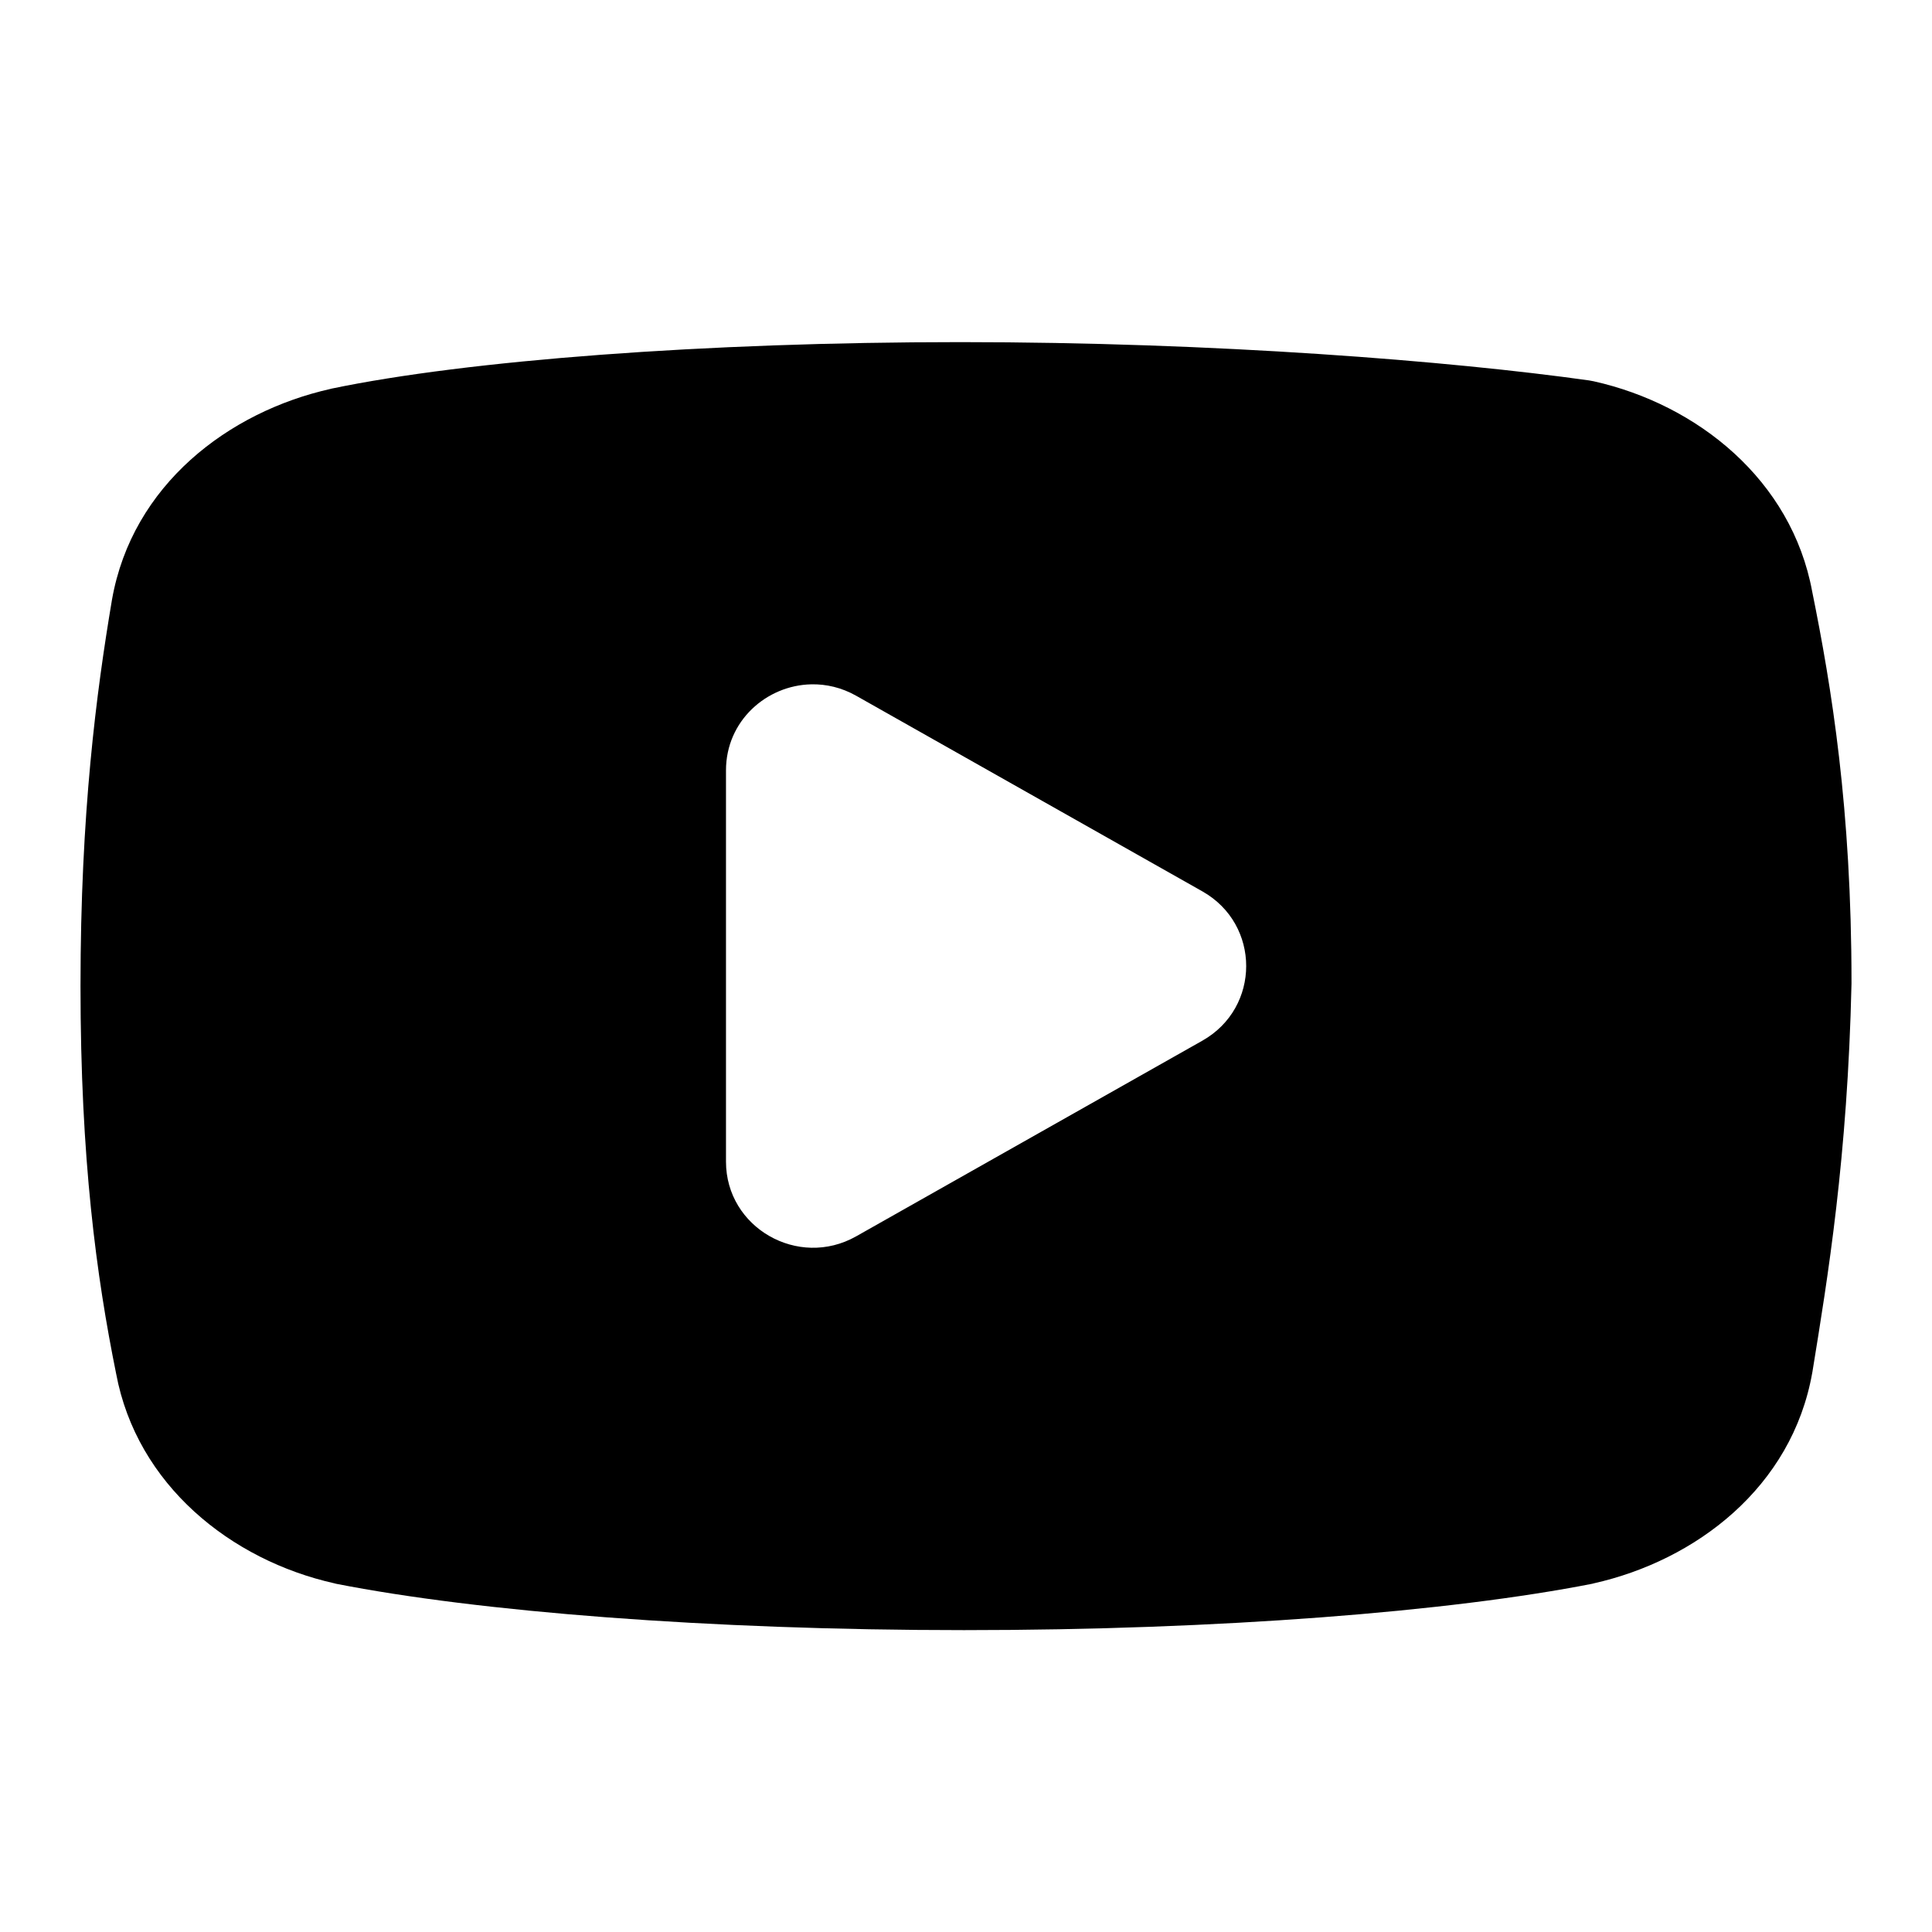
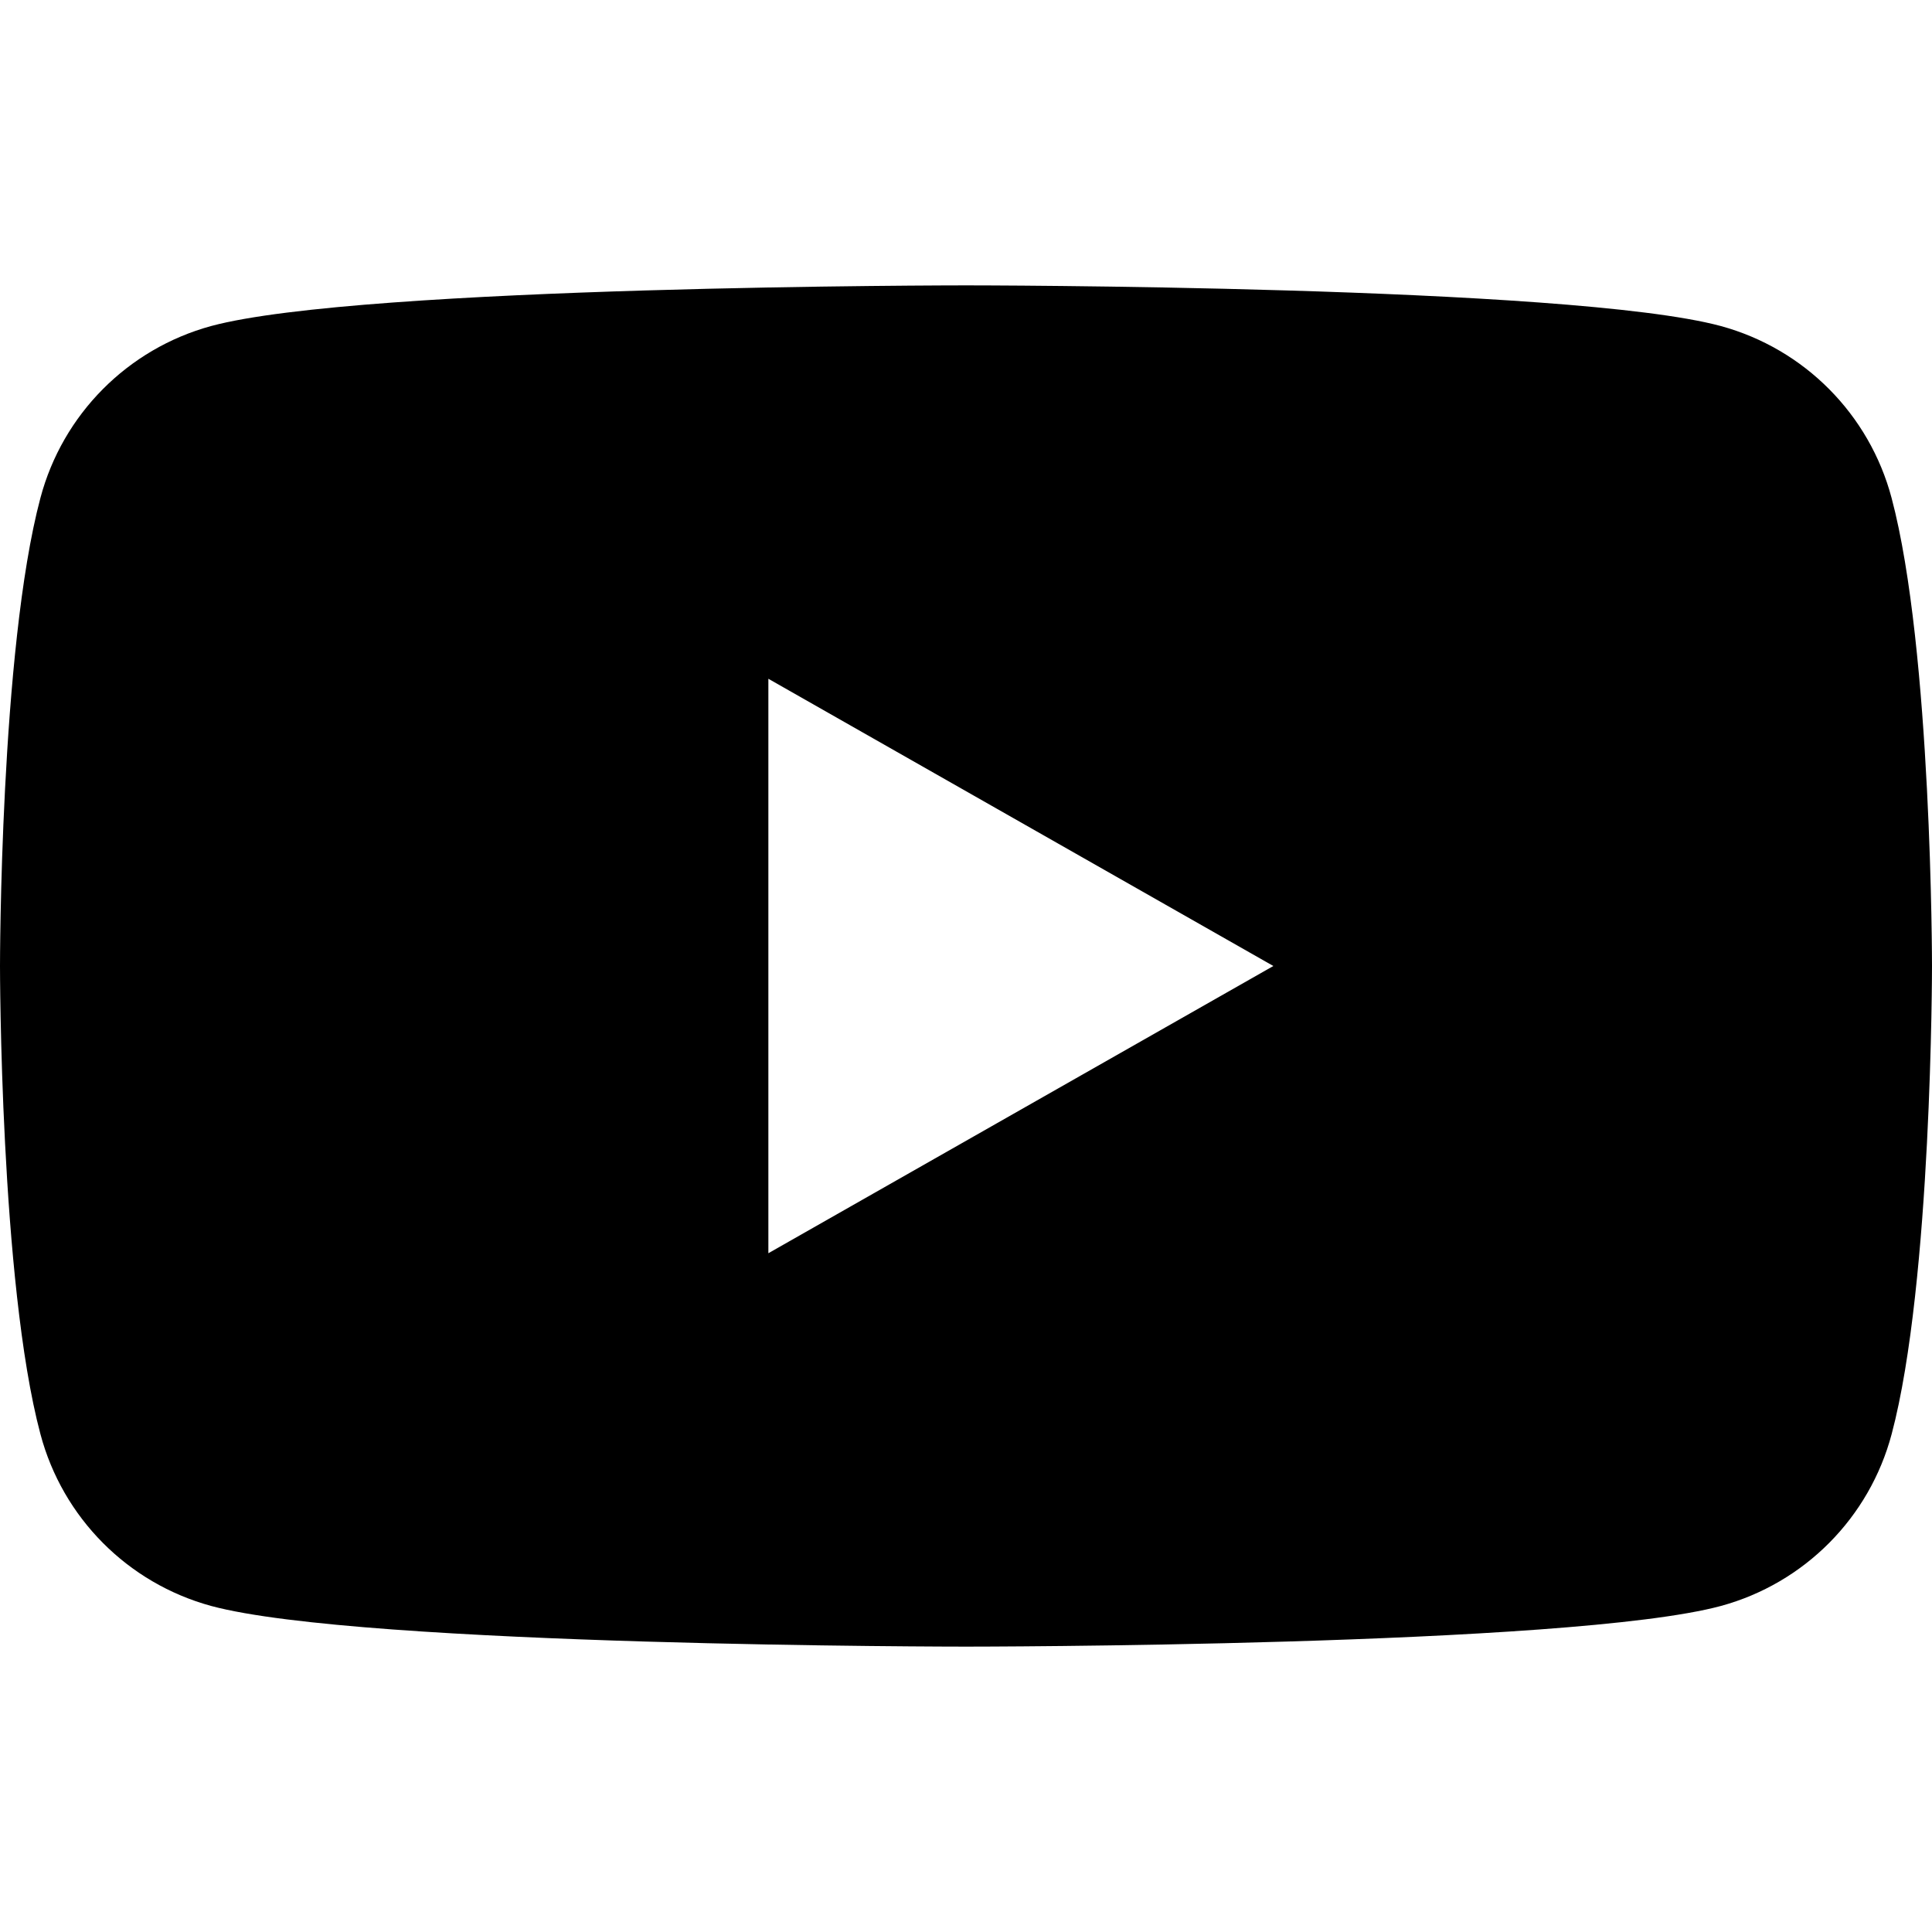
- <svg xmlns="http://www.w3.org/2000/svg" fill="#000000" viewBox="0 0 48 48" width="48px" height="48px">
-   <path d="M 23.857 8.5 C 17.505 8.5 11.602 8.953 8.234 9.656 A 1.5 1.5 0 0 0 8.213 9.662 C 5.675 10.231 3.286 12.048 2.783 14.895 A 1.5 1.5 0 0 0 2.781 14.906 C 2.395 17.2 2 20.191 2 24.5 C 2 28.801 2.396 31.712 2.885 34.127 C 3.4 36.889 5.734 38.762 8.311 39.338 A 1.5 1.5 0 0 0 8.348 39.348 C 11.863 40.04 17.598 40.5 23.951 40.5 C 30.304 40.5 36.043 40.04 39.559 39.348 A 1.5 1.5 0 0 0 39.596 39.338 C 42.133 38.769 44.522 36.952 45.025 34.105 A 1.5 1.5 0 0 0 45.029 34.084 C 45.41 31.743 45.903 28.756 46 24.439 A 1.5 1.5 0 0 0 46 24.406 C 46 20.088 45.506 17.079 45.023 14.695 C 44.512 11.927 42.175 10.049 39.596 9.473 A 1.5 1.5 0 0 0 39.477 9.451 C 36.046 8.969 30.211 8.5 23.857 8.5 z M 20.156 17.002 C 20.527 16.994 20.91 17.082 21.27 17.285 L 29.873 22.146 C 31.324 22.966 31.324 25.035 29.873 25.855 L 21.27 30.717 C 19.831 31.529 18.037 30.5 18.037 28.861 L 18.037 19.139 C 18.037 17.909 19.045 17.025 20.156 17.002 z" />
+ <svg xmlns="http://www.w3.org/2000/svg" role="img" viewBox="0 0 24 24">
+   <path d="M23.498 6.186a3.016 3.016 0 0 0-2.122-2.136C19.505 3.545 12 3.545 12 3.545s-7.505 0-9.377.505A3.017 3.017 0 0 0 .502 6.186C0 8.07 0 12 0 12s0 3.93.502 5.814a3.016 3.016 0 0 0 2.122 2.136c1.871.505 9.376.505 9.376.505s7.505 0 9.377-.505a3.015 3.015 0 0 0 2.122-2.136C24 15.93 24 12 24 12s0-3.93-.502-5.814zM9.545 15.568V8.432L15.818 12l-6.273 3.568z" />
</svg>
